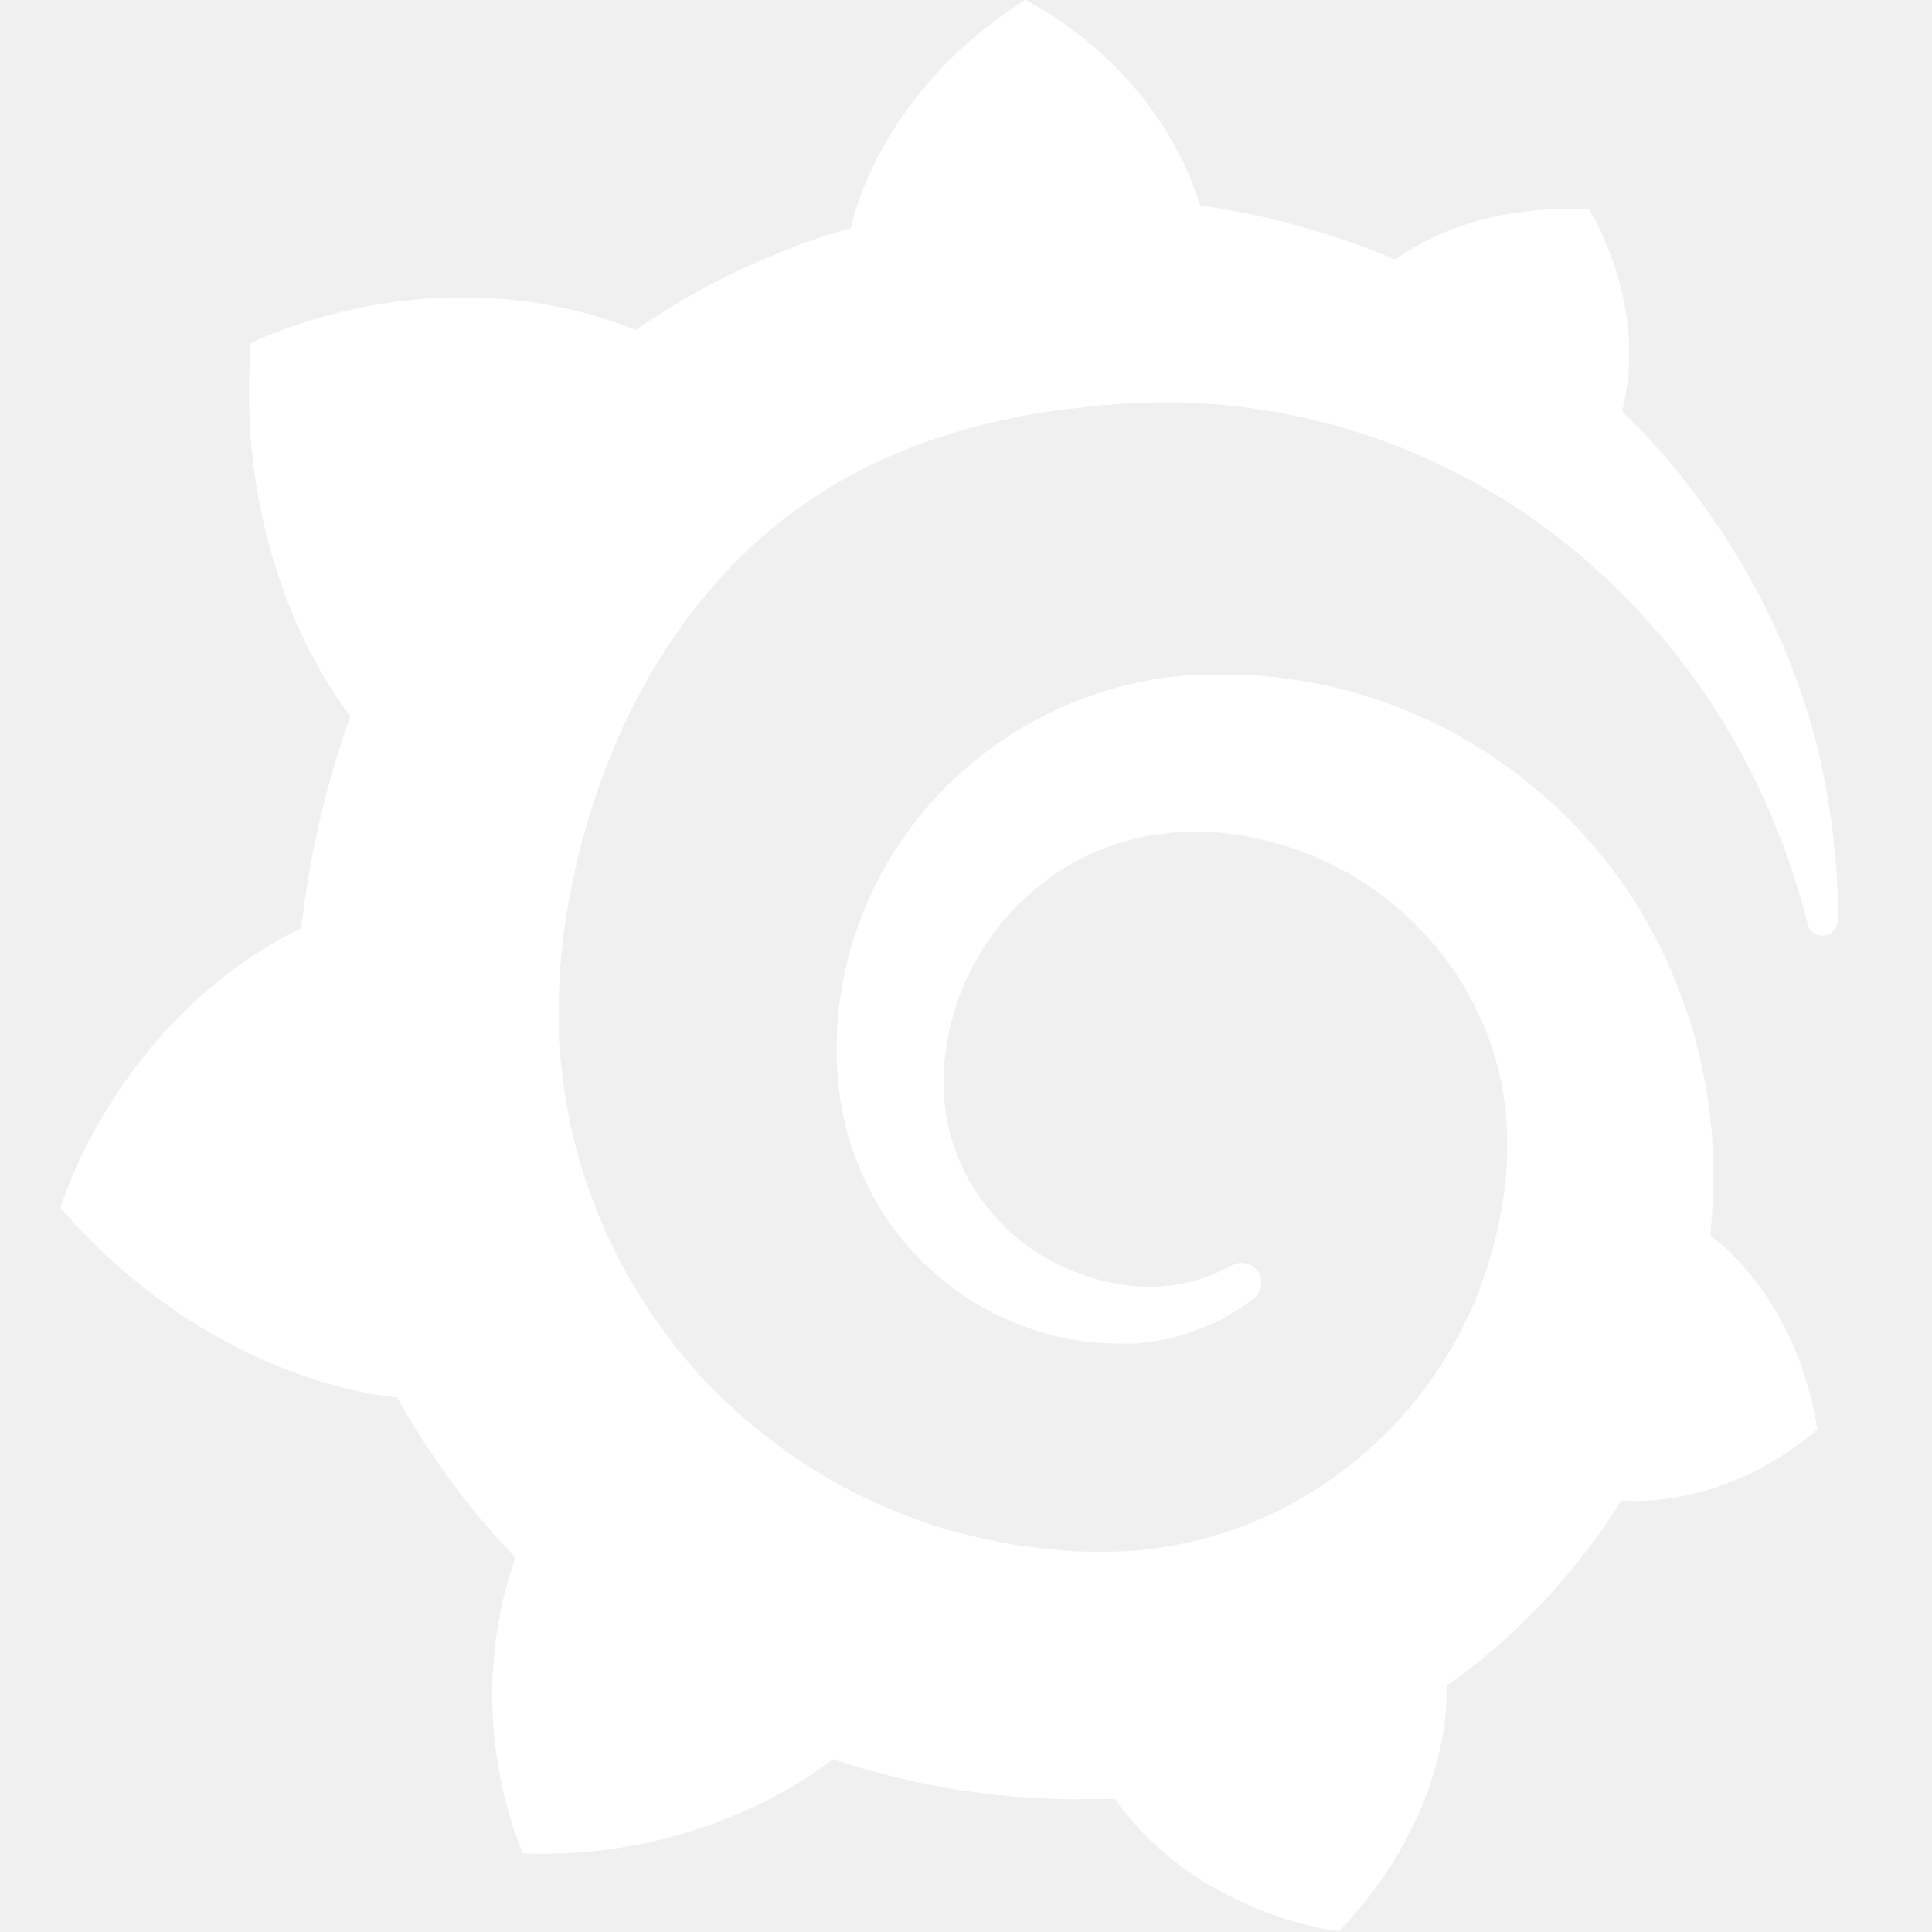
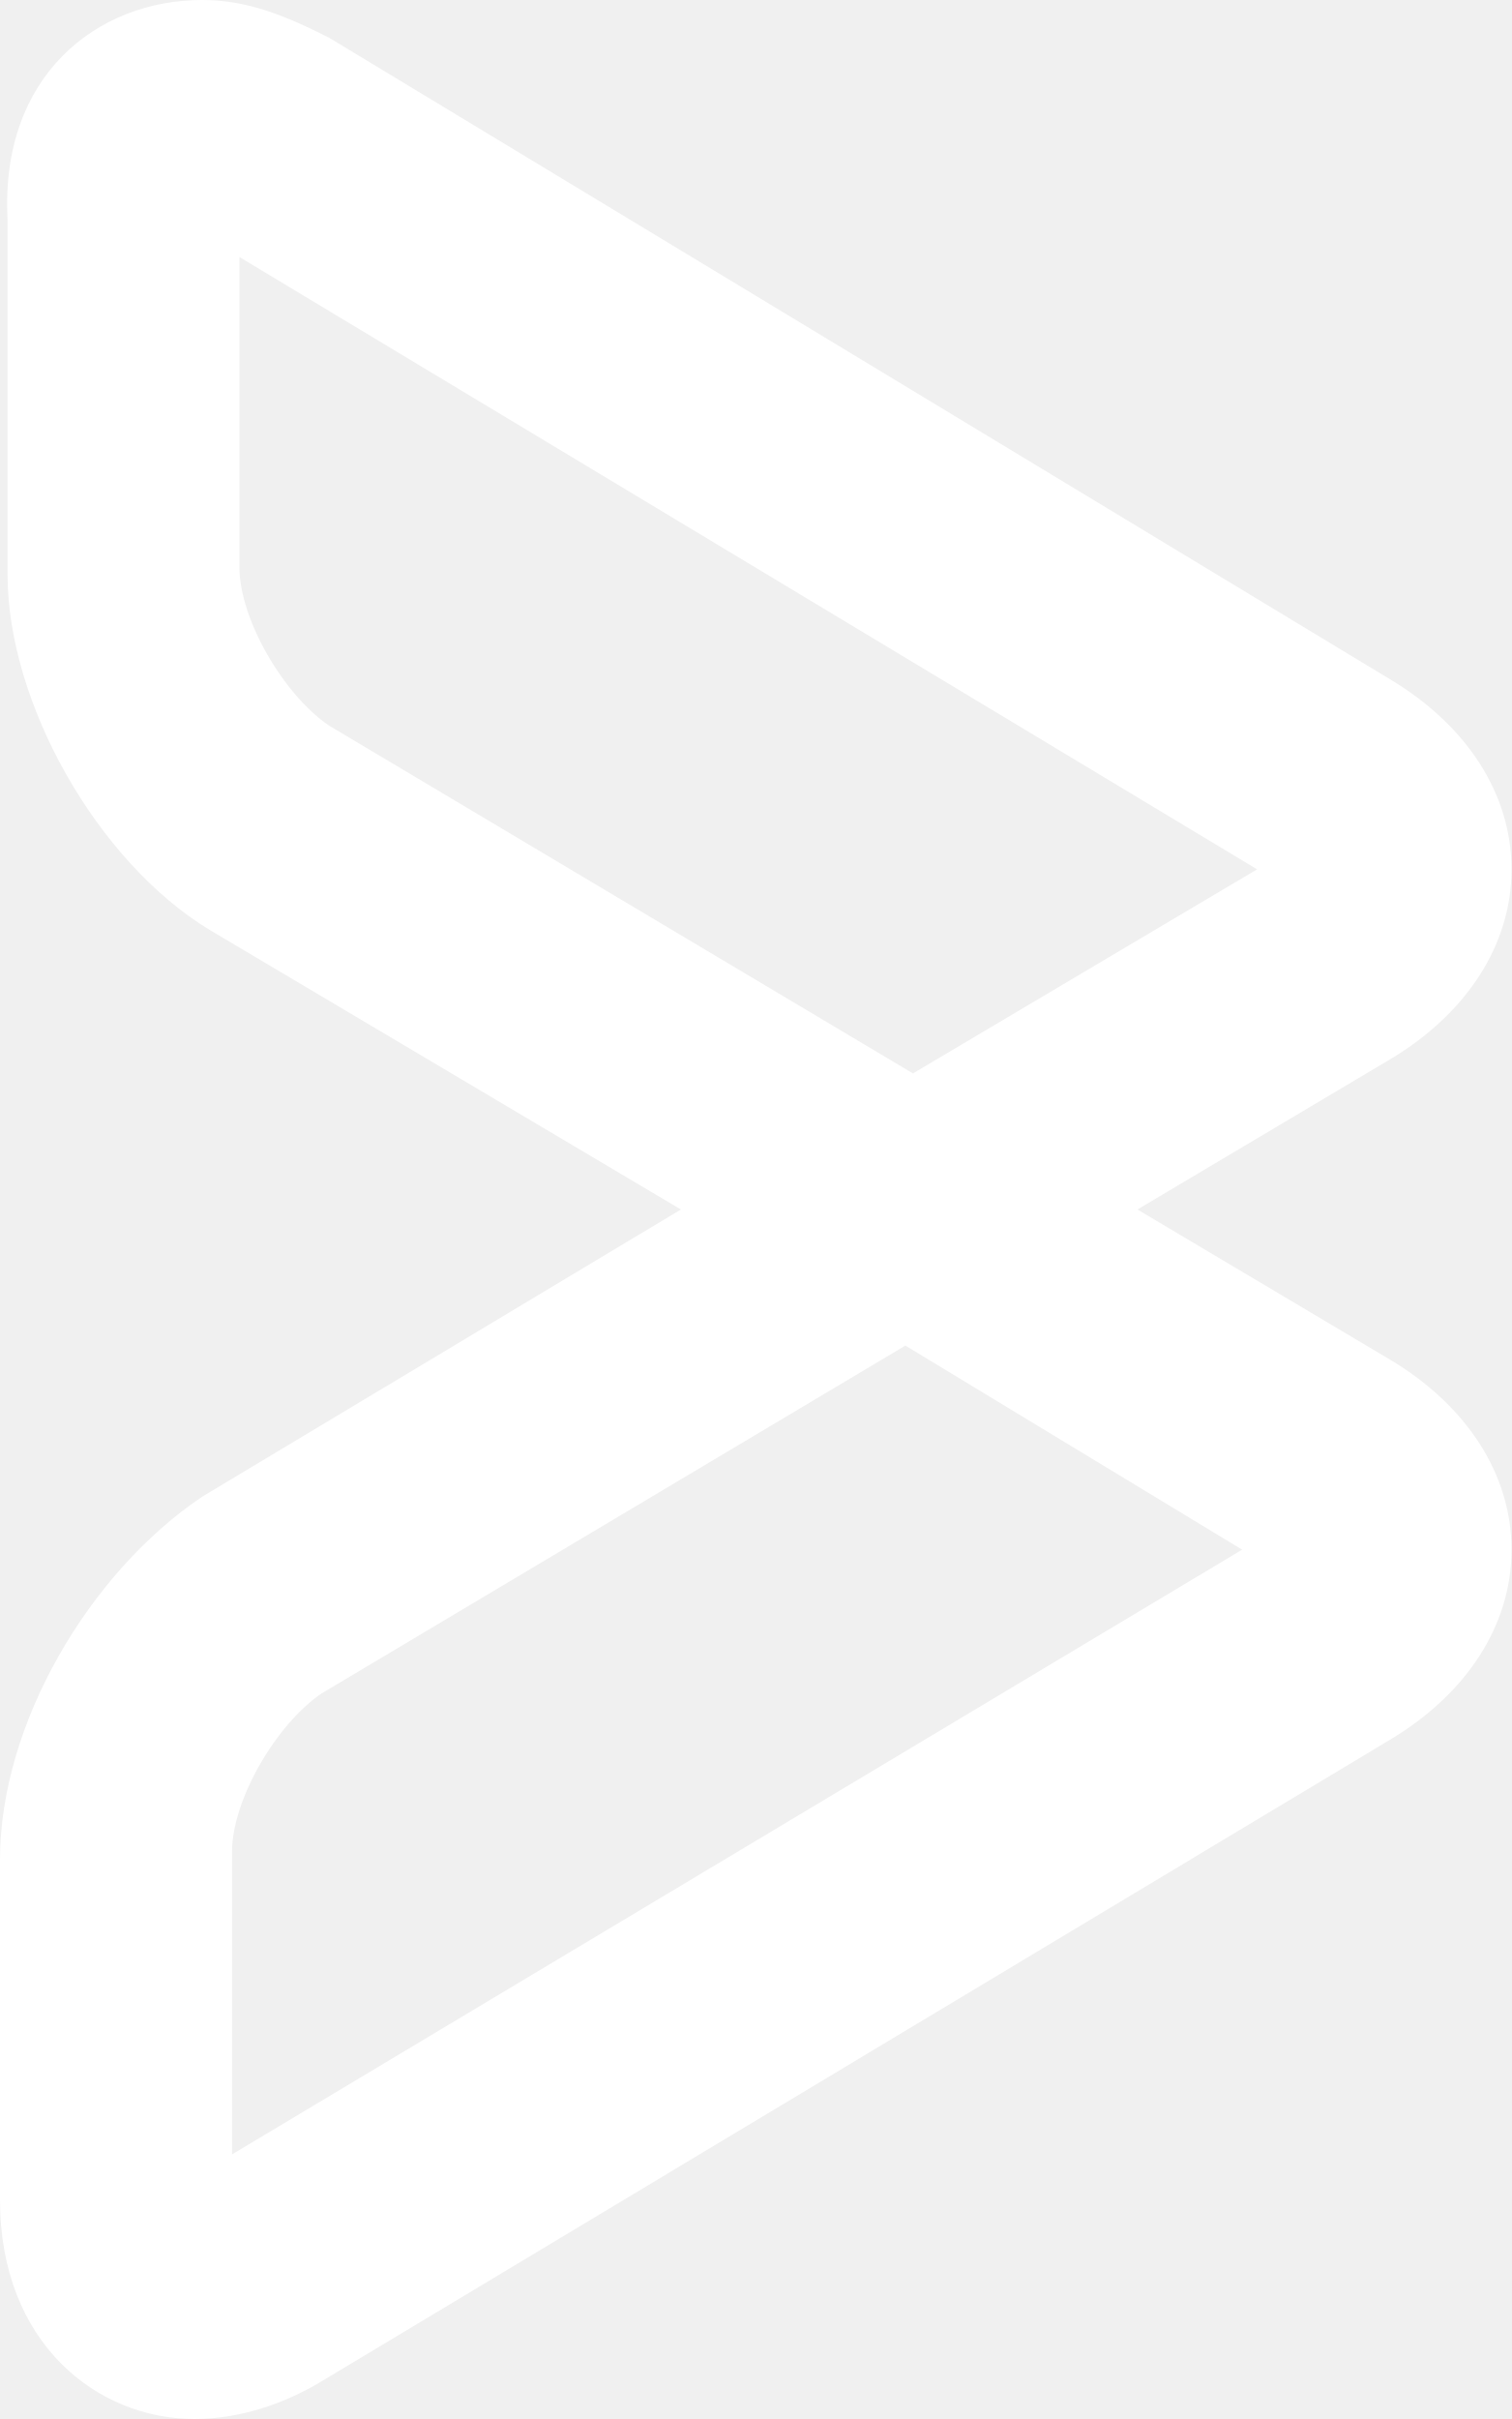
- <svg xmlns="http://www.w3.org/2000/svg" width="16px" height="16px" viewBox="0 0 16 16" version="1.1">
-   <defs />
+ <svg xmlns="http://www.w3.org/2000/svg" width="10px" height="16px" viewBox="0 0 10 16" version="1.1">
  <g id="Page-1" stroke="none" stroke-width="1" fill="none" fill-rule="evenodd">
-     <g id="grafana_icon" transform="translate(0.5, 0)" fill-rule="nonzero" fill="#ffffff">
-       <path d="M14.696,7.06 C14.67,6.791 14.626,6.482 14.538,6.139 C14.45,5.799 14.317,5.425 14.124,5.037 C13.93,4.649 13.678,4.248 13.352,3.856 C13.225,3.702 13.084,3.552 12.934,3.406 C13.158,2.512 12.661,1.736 12.661,1.736 C11.801,1.683 11.255,2.005 11.052,2.15 C11.017,2.137 10.986,2.12 10.951,2.106 C10.805,2.049 10.655,1.992 10.497,1.943 C10.343,1.895 10.184,1.851 10.021,1.811 C9.858,1.772 9.695,1.741 9.527,1.714 C9.496,1.71 9.47,1.705 9.439,1.701 C9.065,0.502 7.989,-2.84217094e-14 7.989,-2.84217094e-14 C6.786,0.762 6.562,1.829 6.562,1.829 C6.562,1.829 6.557,1.851 6.548,1.89 C6.482,1.908 6.416,1.93 6.35,1.948 C6.258,1.974 6.165,2.009 6.077,2.045 C5.984,2.08 5.896,2.115 5.804,2.155 C5.623,2.234 5.442,2.322 5.266,2.419 C5.094,2.516 4.927,2.622 4.764,2.732 C4.742,2.723 4.72,2.715 4.72,2.715 C3.054,2.08 1.578,2.842 1.578,2.842 C1.441,4.614 2.243,5.729 2.402,5.931 C2.362,6.042 2.327,6.152 2.291,6.262 C2.168,6.663 2.076,7.073 2.018,7.5 C2.009,7.562 2.001,7.624 1.996,7.685 C0.454,8.448 0,10.003 0,10.003 C1.282,11.48 2.781,11.572 2.781,11.572 C2.781,11.572 2.785,11.568 2.785,11.568 C2.975,11.907 3.195,12.229 3.442,12.533 C3.547,12.661 3.653,12.78 3.768,12.898 C3.301,14.238 3.834,15.349 3.834,15.349 C5.262,15.402 6.2,14.723 6.399,14.569 C6.54,14.617 6.685,14.661 6.83,14.696 C7.271,14.811 7.721,14.877 8.17,14.895 C8.28,14.899 8.395,14.904 8.505,14.899 L8.558,14.899 L8.593,14.899 L8.664,14.899 L8.734,14.895 L8.734,14.899 C9.408,15.86 10.589,15.996 10.589,15.996 C11.431,15.111 11.48,14.229 11.48,14.04 L11.48,14.04 C11.48,14.04 11.48,14.035 11.48,14.027 C11.48,14.009 11.48,14 11.48,14 L11.48,14 C11.48,13.987 11.48,13.974 11.48,13.961 C11.656,13.837 11.823,13.705 11.982,13.559 C12.317,13.255 12.612,12.907 12.859,12.533 C12.881,12.497 12.903,12.462 12.925,12.427 C13.877,12.48 14.551,11.836 14.551,11.836 C14.392,10.845 13.828,10.36 13.709,10.268 L13.709,10.268 C13.709,10.268 13.705,10.263 13.696,10.259 C13.687,10.254 13.687,10.25 13.687,10.25 C13.687,10.25 13.687,10.25 13.687,10.25 C13.683,10.246 13.674,10.241 13.665,10.237 C13.67,10.175 13.674,10.118 13.678,10.056 C13.687,9.95 13.687,9.84 13.687,9.734 L13.687,9.655 L13.687,9.615 L13.687,9.593 C13.687,9.567 13.687,9.576 13.687,9.567 L13.683,9.501 L13.678,9.413 C13.678,9.382 13.674,9.355 13.67,9.329 C13.665,9.303 13.665,9.272 13.661,9.245 L13.652,9.162 L13.639,9.078 C13.621,8.968 13.604,8.862 13.577,8.752 C13.476,8.324 13.308,7.919 13.092,7.553 C12.872,7.187 12.599,6.866 12.286,6.592 C11.977,6.319 11.629,6.099 11.268,5.936 C10.902,5.773 10.523,5.667 10.144,5.619 C9.955,5.592 9.765,5.583 9.576,5.588 L9.505,5.588 L9.488,5.588 C9.483,5.588 9.461,5.588 9.466,5.588 L9.435,5.588 L9.364,5.592 C9.338,5.592 9.311,5.597 9.289,5.597 C9.192,5.605 9.095,5.619 9.003,5.636 C8.624,5.707 8.267,5.843 7.954,6.033 C7.641,6.222 7.368,6.456 7.148,6.72 C6.927,6.985 6.756,7.28 6.637,7.584 C6.518,7.888 6.451,8.205 6.434,8.509 C6.429,8.584 6.429,8.664 6.429,8.739 C6.429,8.756 6.429,8.778 6.429,8.796 L6.434,8.858 C6.438,8.893 6.438,8.932 6.443,8.968 C6.456,9.122 6.487,9.272 6.526,9.413 C6.61,9.699 6.742,9.959 6.905,10.18 C7.068,10.4 7.267,10.581 7.474,10.726 C7.681,10.867 7.906,10.968 8.126,11.034 C8.346,11.101 8.567,11.127 8.774,11.127 C8.8,11.127 8.827,11.127 8.849,11.127 C8.862,11.127 8.875,11.127 8.888,11.127 C8.902,11.127 8.915,11.127 8.928,11.123 C8.95,11.123 8.972,11.118 8.994,11.118 C8.999,11.118 9.007,11.118 9.012,11.114 L9.034,11.109 C9.047,11.109 9.06,11.105 9.073,11.105 C9.1,11.101 9.122,11.096 9.148,11.092 C9.175,11.087 9.197,11.083 9.219,11.074 C9.267,11.065 9.311,11.048 9.355,11.034 C9.444,11.004 9.532,10.968 9.607,10.929 C9.686,10.889 9.756,10.841 9.827,10.796 C9.845,10.783 9.867,10.77 9.884,10.752 C9.955,10.695 9.968,10.589 9.911,10.519 C9.862,10.457 9.774,10.44 9.704,10.479 C9.686,10.488 9.668,10.497 9.651,10.506 C9.589,10.536 9.527,10.563 9.461,10.585 C9.395,10.607 9.325,10.625 9.254,10.638 C9.219,10.642 9.184,10.647 9.144,10.651 C9.126,10.651 9.109,10.655 9.087,10.655 C9.069,10.655 9.047,10.655 9.034,10.655 C9.016,10.655 8.999,10.655 8.981,10.655 C8.959,10.655 8.937,10.655 8.915,10.651 C8.915,10.651 8.902,10.651 8.91,10.651 L8.902,10.651 L8.888,10.651 C8.88,10.651 8.866,10.651 8.858,10.647 C8.835,10.642 8.818,10.642 8.796,10.638 C8.633,10.616 8.47,10.567 8.315,10.497 C8.157,10.426 8.007,10.329 7.87,10.206 C7.734,10.083 7.615,9.937 7.522,9.77 C7.43,9.602 7.364,9.417 7.333,9.223 C7.32,9.126 7.311,9.025 7.315,8.928 C7.315,8.902 7.32,8.875 7.32,8.849 C7.32,8.858 7.32,8.844 7.32,8.844 L7.32,8.835 L7.32,8.813 C7.32,8.8 7.324,8.787 7.324,8.774 C7.328,8.721 7.337,8.668 7.346,8.615 C7.421,8.192 7.632,7.778 7.959,7.465 C8.042,7.386 8.13,7.315 8.223,7.249 C8.315,7.183 8.417,7.126 8.523,7.077 C8.628,7.029 8.734,6.989 8.849,6.958 C8.959,6.927 9.073,6.91 9.192,6.897 C9.25,6.892 9.307,6.888 9.369,6.888 C9.386,6.888 9.395,6.888 9.408,6.888 L9.457,6.888 L9.488,6.888 C9.501,6.888 9.488,6.888 9.492,6.888 L9.505,6.888 L9.554,6.892 C9.682,6.901 9.805,6.919 9.928,6.949 C10.175,7.002 10.418,7.095 10.642,7.218 C11.092,7.469 11.475,7.857 11.709,8.324 C11.828,8.558 11.911,8.809 11.951,9.069 C11.96,9.135 11.969,9.201 11.973,9.267 L11.977,9.316 L11.982,9.364 C11.982,9.382 11.982,9.4 11.982,9.413 C11.982,9.43 11.982,9.448 11.982,9.461 L11.982,9.505 L11.982,9.554 C11.982,9.585 11.977,9.638 11.977,9.668 C11.973,9.739 11.964,9.814 11.955,9.884 C11.947,9.955 11.933,10.025 11.92,10.096 C11.907,10.166 11.889,10.237 11.872,10.303 C11.836,10.44 11.792,10.576 11.74,10.713 C11.634,10.977 11.493,11.233 11.325,11.466 C10.986,11.933 10.523,12.312 9.994,12.555 C9.73,12.674 9.452,12.762 9.166,12.806 C9.025,12.832 8.88,12.846 8.734,12.85 L8.708,12.85 L8.686,12.85 L8.637,12.85 L8.567,12.85 L8.531,12.85 C8.549,12.85 8.527,12.85 8.527,12.85 L8.514,12.85 C8.434,12.85 8.36,12.846 8.28,12.837 C7.972,12.815 7.668,12.757 7.368,12.674 C7.073,12.59 6.786,12.471 6.513,12.33 C5.971,12.039 5.482,11.643 5.103,11.162 C4.913,10.924 4.746,10.664 4.609,10.395 C4.473,10.127 4.363,9.84 4.283,9.554 C4.204,9.263 4.156,8.968 4.134,8.668 L4.129,8.611 L4.129,8.598 L4.129,8.584 L4.129,8.558 L4.129,8.509 L4.129,8.496 L4.129,8.479 L4.129,8.443 L4.129,8.373 L4.129,8.36 C4.129,8.36 4.129,8.364 4.129,8.355 L4.129,8.329 C4.129,8.293 4.129,8.254 4.129,8.219 C4.134,8.073 4.147,7.919 4.164,7.769 C4.182,7.619 4.208,7.465 4.239,7.315 C4.27,7.165 4.305,7.016 4.349,6.866 C4.433,6.57 4.539,6.284 4.662,6.015 C4.913,5.478 5.24,4.997 5.632,4.614 C5.729,4.517 5.83,4.429 5.936,4.341 C6.042,4.257 6.152,4.178 6.266,4.103 C6.377,4.028 6.496,3.962 6.614,3.9 C6.672,3.869 6.733,3.838 6.795,3.812 C6.826,3.799 6.857,3.785 6.888,3.772 C6.919,3.759 6.949,3.746 6.98,3.732 C7.104,3.68 7.231,3.636 7.364,3.596 C7.394,3.587 7.43,3.578 7.461,3.565 C7.491,3.556 7.527,3.547 7.558,3.539 C7.624,3.521 7.69,3.503 7.756,3.49 C7.787,3.481 7.822,3.477 7.857,3.468 C7.892,3.459 7.923,3.455 7.959,3.446 C7.994,3.442 8.025,3.433 8.06,3.428 L8.108,3.42 L8.161,3.411 C8.197,3.406 8.227,3.402 8.263,3.398 C8.302,3.393 8.338,3.389 8.377,3.384 C8.408,3.38 8.461,3.376 8.492,3.371 C8.514,3.367 8.54,3.367 8.562,3.362 L8.611,3.358 L8.633,3.354 L8.659,3.354 C8.699,3.349 8.734,3.349 8.774,3.345 L8.831,3.34 C8.831,3.34 8.853,3.34 8.835,3.34 L8.849,3.34 L8.875,3.34 C8.906,3.34 8.941,3.336 8.972,3.336 C9.1,3.331 9.232,3.331 9.36,3.336 C9.615,3.345 9.867,3.376 10.109,3.42 C10.598,3.512 11.056,3.666 11.475,3.874 C11.894,4.076 12.264,4.327 12.59,4.601 C12.612,4.618 12.63,4.636 12.652,4.654 C12.669,4.671 12.691,4.689 12.709,4.706 C12.749,4.742 12.784,4.777 12.824,4.812 C12.863,4.847 12.898,4.883 12.934,4.918 C12.969,4.953 13.004,4.988 13.04,5.028 C13.176,5.173 13.304,5.319 13.418,5.469 C13.648,5.764 13.833,6.064 13.978,6.346 C13.987,6.363 13.996,6.381 14.005,6.399 C14.013,6.416 14.022,6.434 14.031,6.451 C14.049,6.487 14.066,6.522 14.079,6.557 C14.097,6.592 14.11,6.623 14.128,6.659 C14.141,6.694 14.159,6.725 14.172,6.76 C14.225,6.892 14.278,7.02 14.317,7.139 C14.384,7.333 14.432,7.505 14.472,7.654 C14.485,7.716 14.542,7.756 14.604,7.747 C14.67,7.743 14.718,7.69 14.718,7.624 C14.723,7.465 14.718,7.276 14.696,7.06 Z" id="Shape" />
+     <g id="Artboard" transform="translate(-3, 0)" fill="#FFFFFF" fill-rule="nonzero">
+       <g id="grafana_mask_icon_white" transform="translate(3, 0)">
+         <path d="M1.287,16 C0.644,16 0,15.5 0,14.55 L0,12.3 C0,11.4 0.594,10.4 1.337,9.9 L4.505,8 L1.386,6.15 C0.644,5.7 0.05,4.65 0.05,3.8 L0.05,1.45 C0,0.5 0.644,0 1.337,0 C1.634,0 1.881,0.1 2.178,0.25 L9.208,4.5 C9.703,4.8 10,5.25 10,5.75 C10,6.25 9.703,6.7 9.208,7 L7.525,8 L9.208,9 C9.703,9.3 10,9.75 10,10.25 C10,10.75 9.703,11.2 9.208,11.5 L2.129,15.75 C1.881,15.9 1.584,16 1.287,16 Z M5.99,8.9 L2.129,11.2 C1.832,11.4 1.535,11.9 1.535,12.25 L1.535,14.25 L8.218,10.25 L5.99,8.9 Z M1.584,1.7 L1.584,3.75 C1.584,4.1 1.881,4.6 2.178,4.8 L6.04,7.1 L8.317,5.75 L1.584,1.7 Z" id="Shape" />
+       </g>
    </g>
  </g>
</svg>
